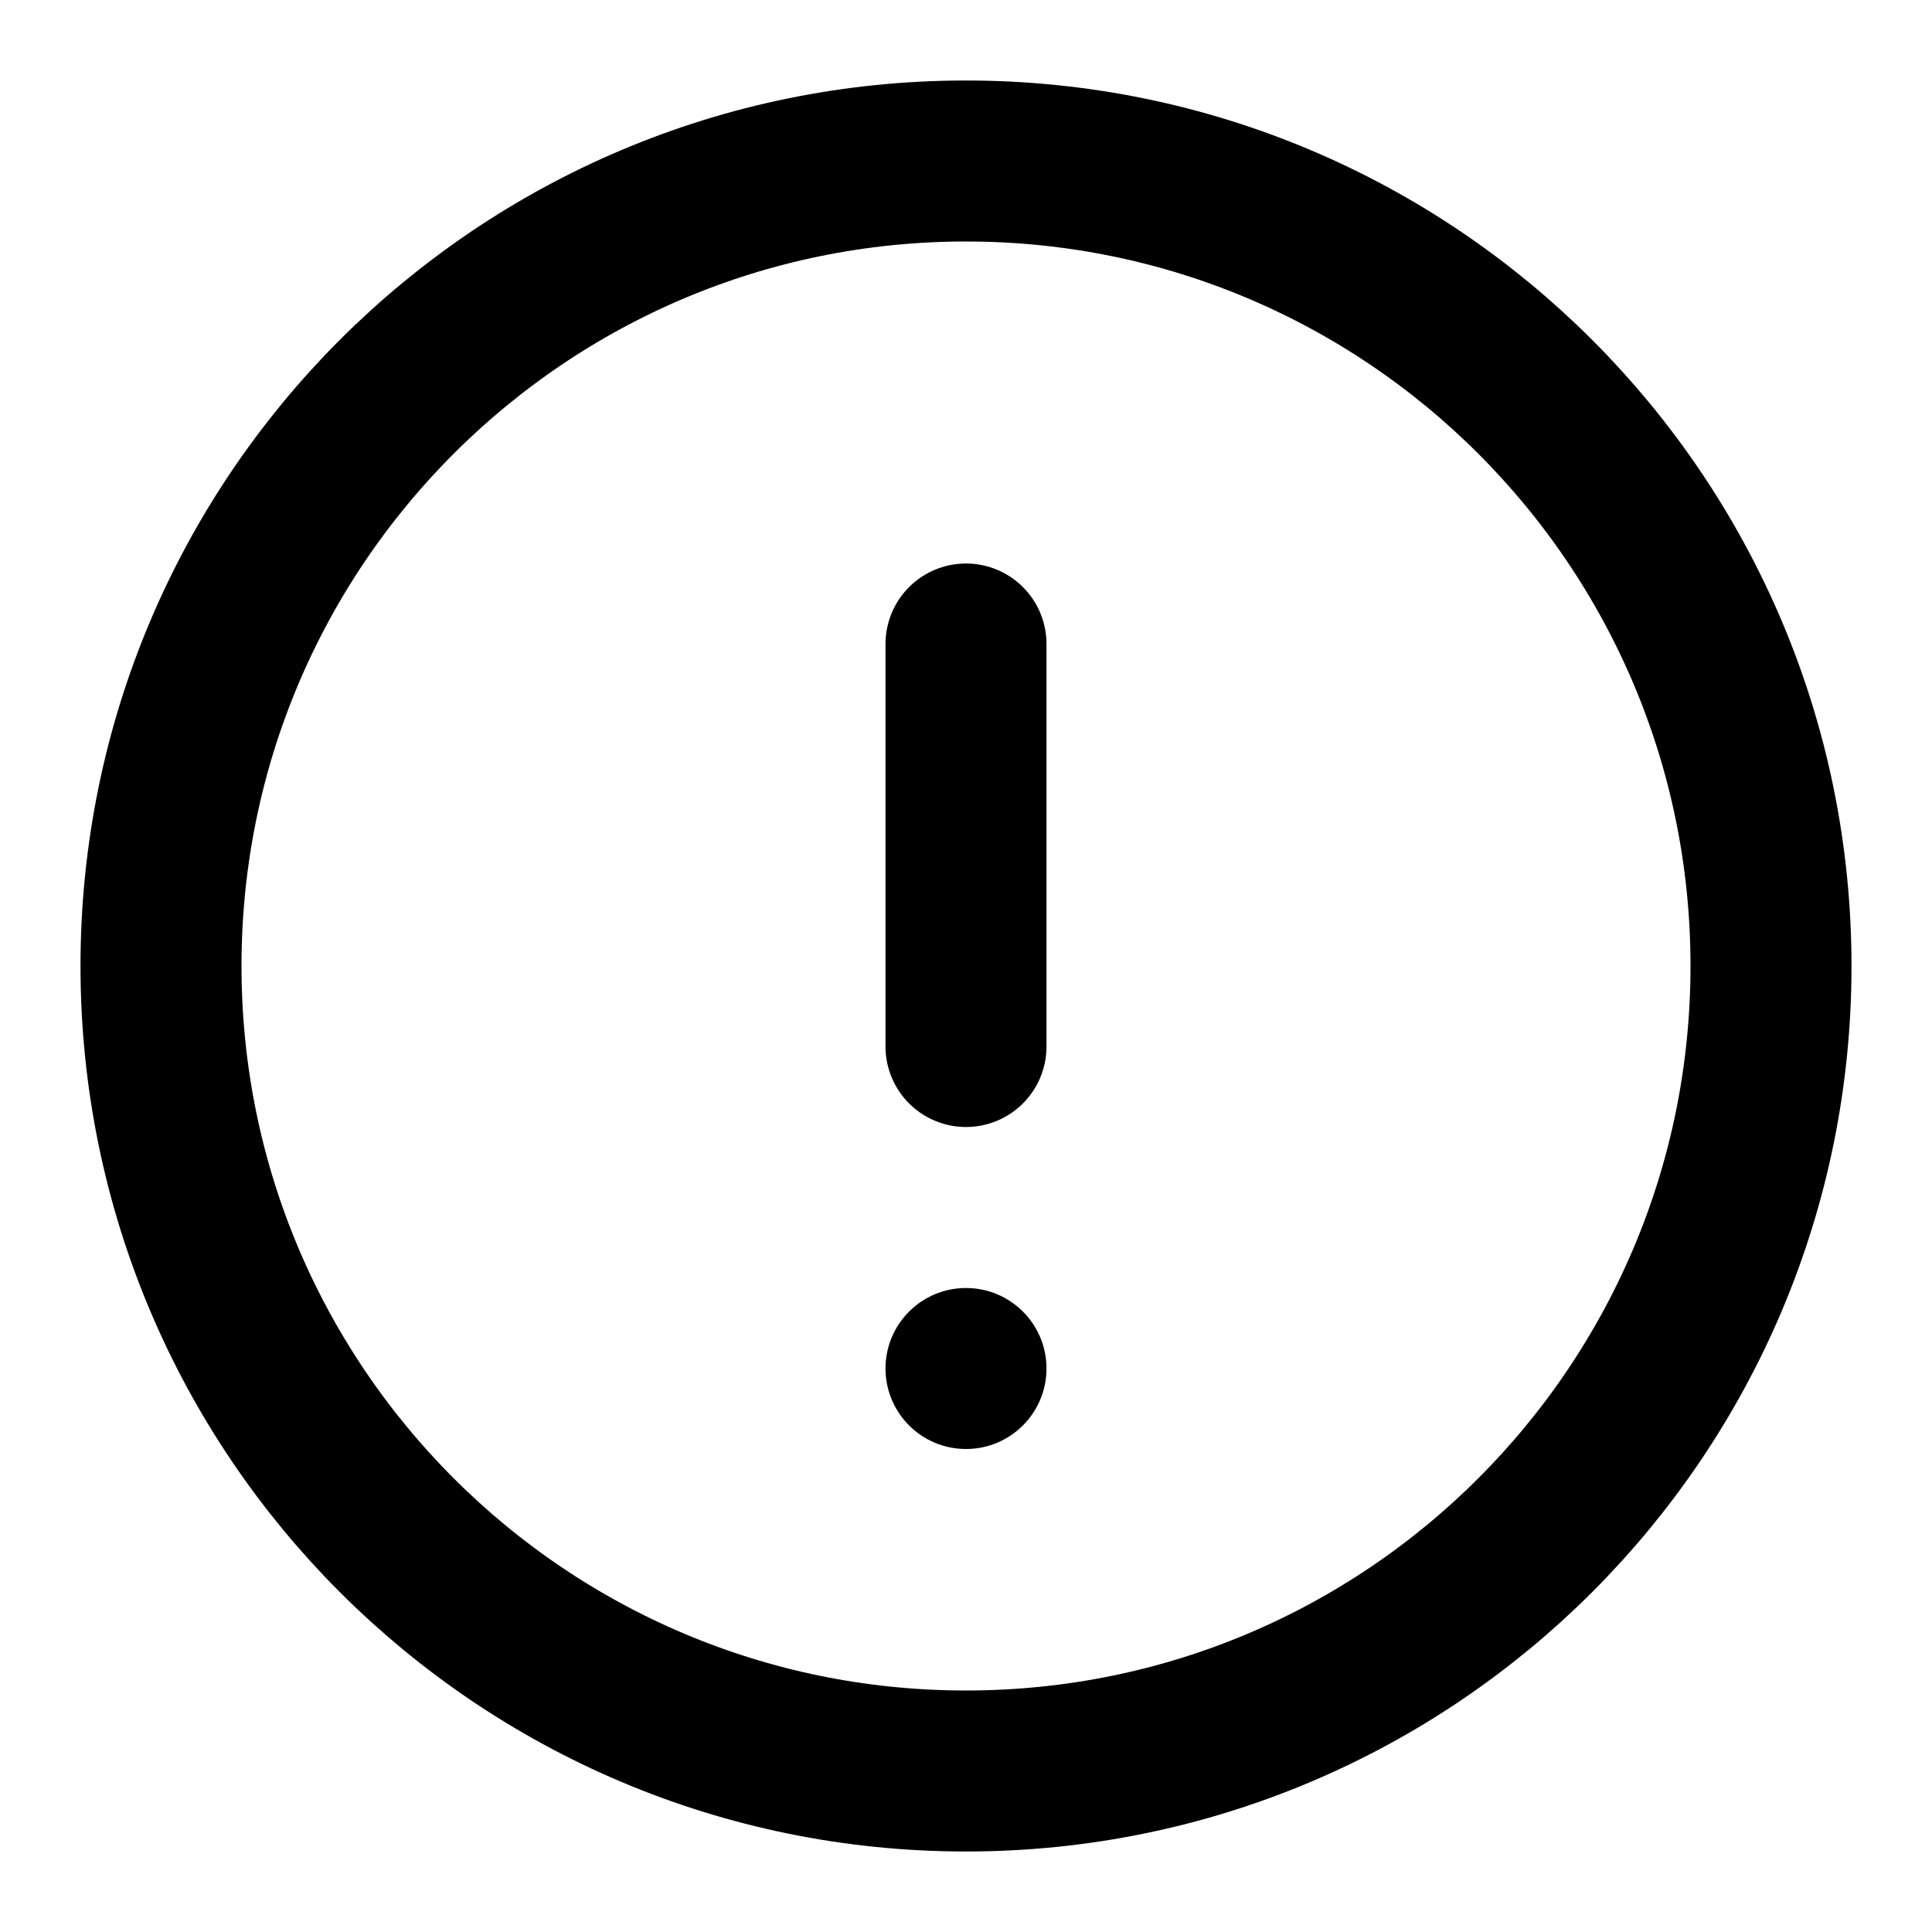
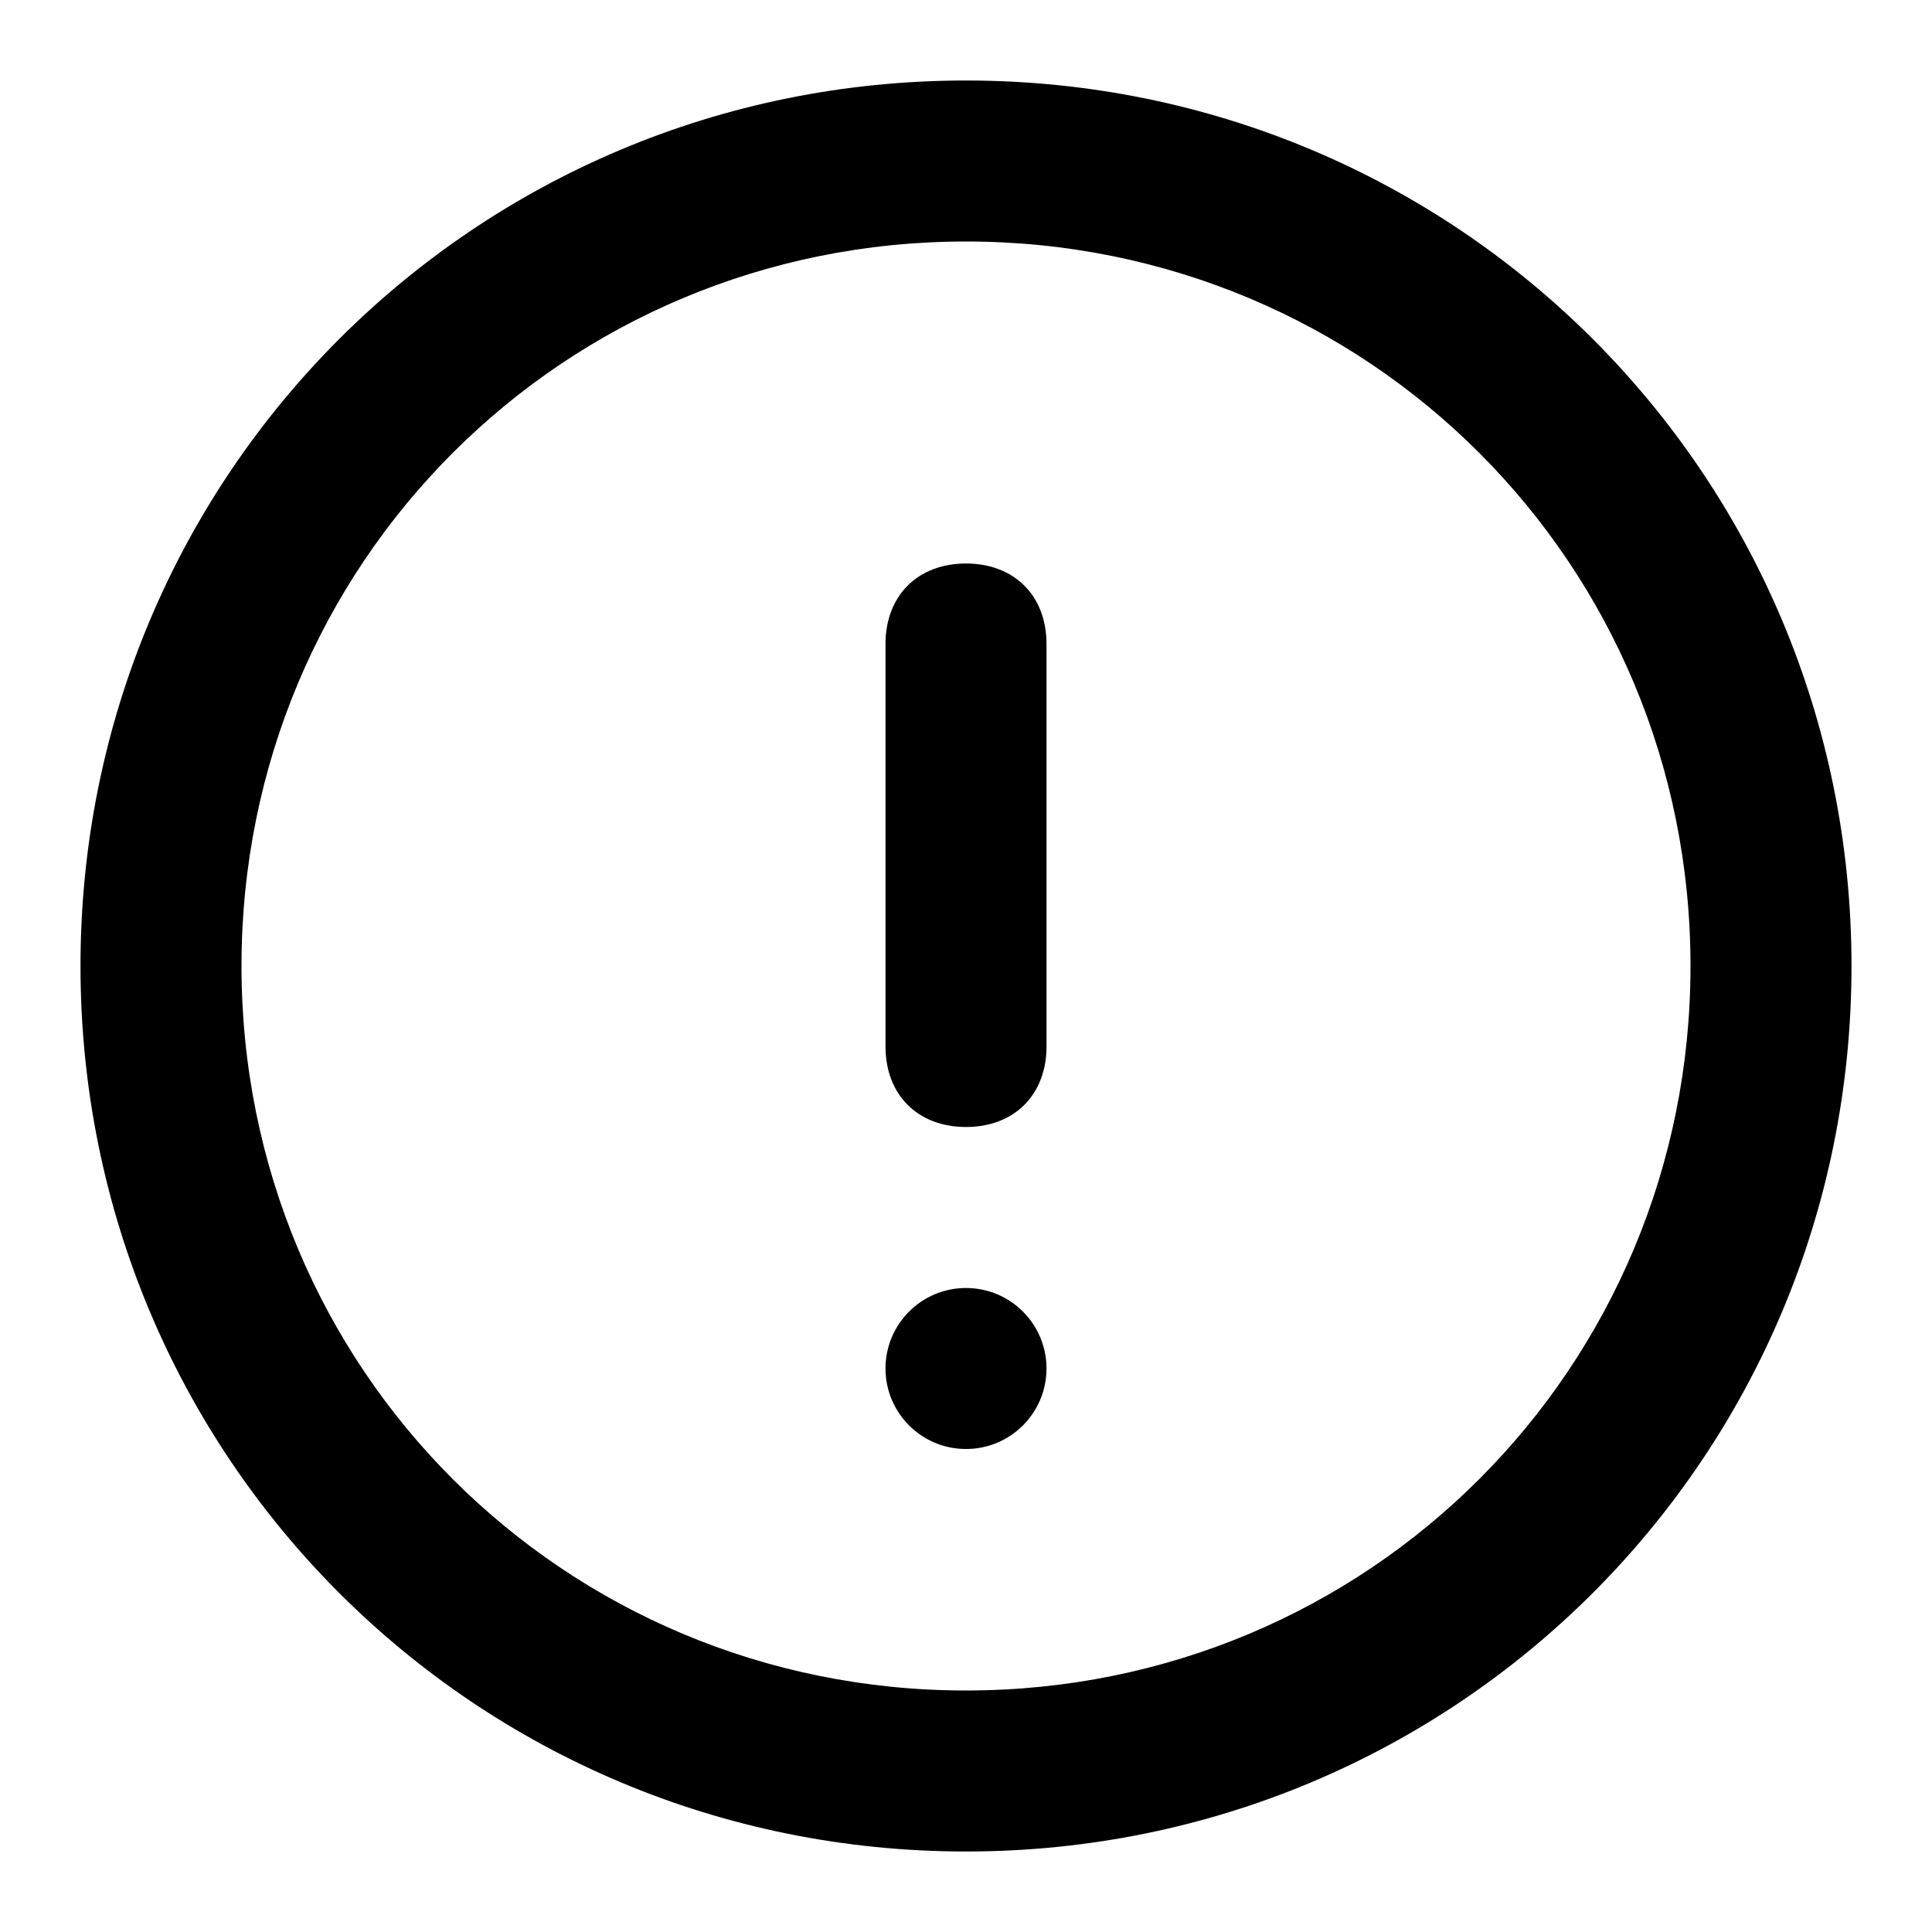
<svg xmlns="http://www.w3.org/2000/svg" version="1.1" id="Layer_1" x="0px" y="0px" viewBox="0 0 24 24" style="enable-background:new 0 0 24 24;" xml:space="preserve">
-   <style type="text/css">
- 	.st0{fill:none;stroke:#000000;stroke-width:2;stroke-miterlimit:10;}
- 	.st1{fill:none;stroke:#000000;stroke-width:2;stroke-linecap:round;stroke-linejoin:round;}
- </style>
-   <circle class="st0" cx="12" cy="12" r="10" />
-   <circle cx="12" cy="17" r="1" />
-   <line class="st1" x1="12" y1="8" x2="12" y2="13" />
+   <g>
+     <path d="M12,1C5.9,1,1,5.9,1,12s4.9,11,11,11s11-4.9,11-11S18.1,1,12,1z M12,21c-5,0-9-4-9-9c0-5,4-9,9-9c5,0,9,4,9,9   C21,17,17,21,12,21z" />
+     <circle cx="12" cy="17" r="1" />
+     <path d="M12,14c0.6,0,1-0.4,1-1V8c0-0.6-0.4-1-1-1s-1,0.4-1,1v5C11,13.6,11.4,14,12,14z" />
+   </g>
</svg>
